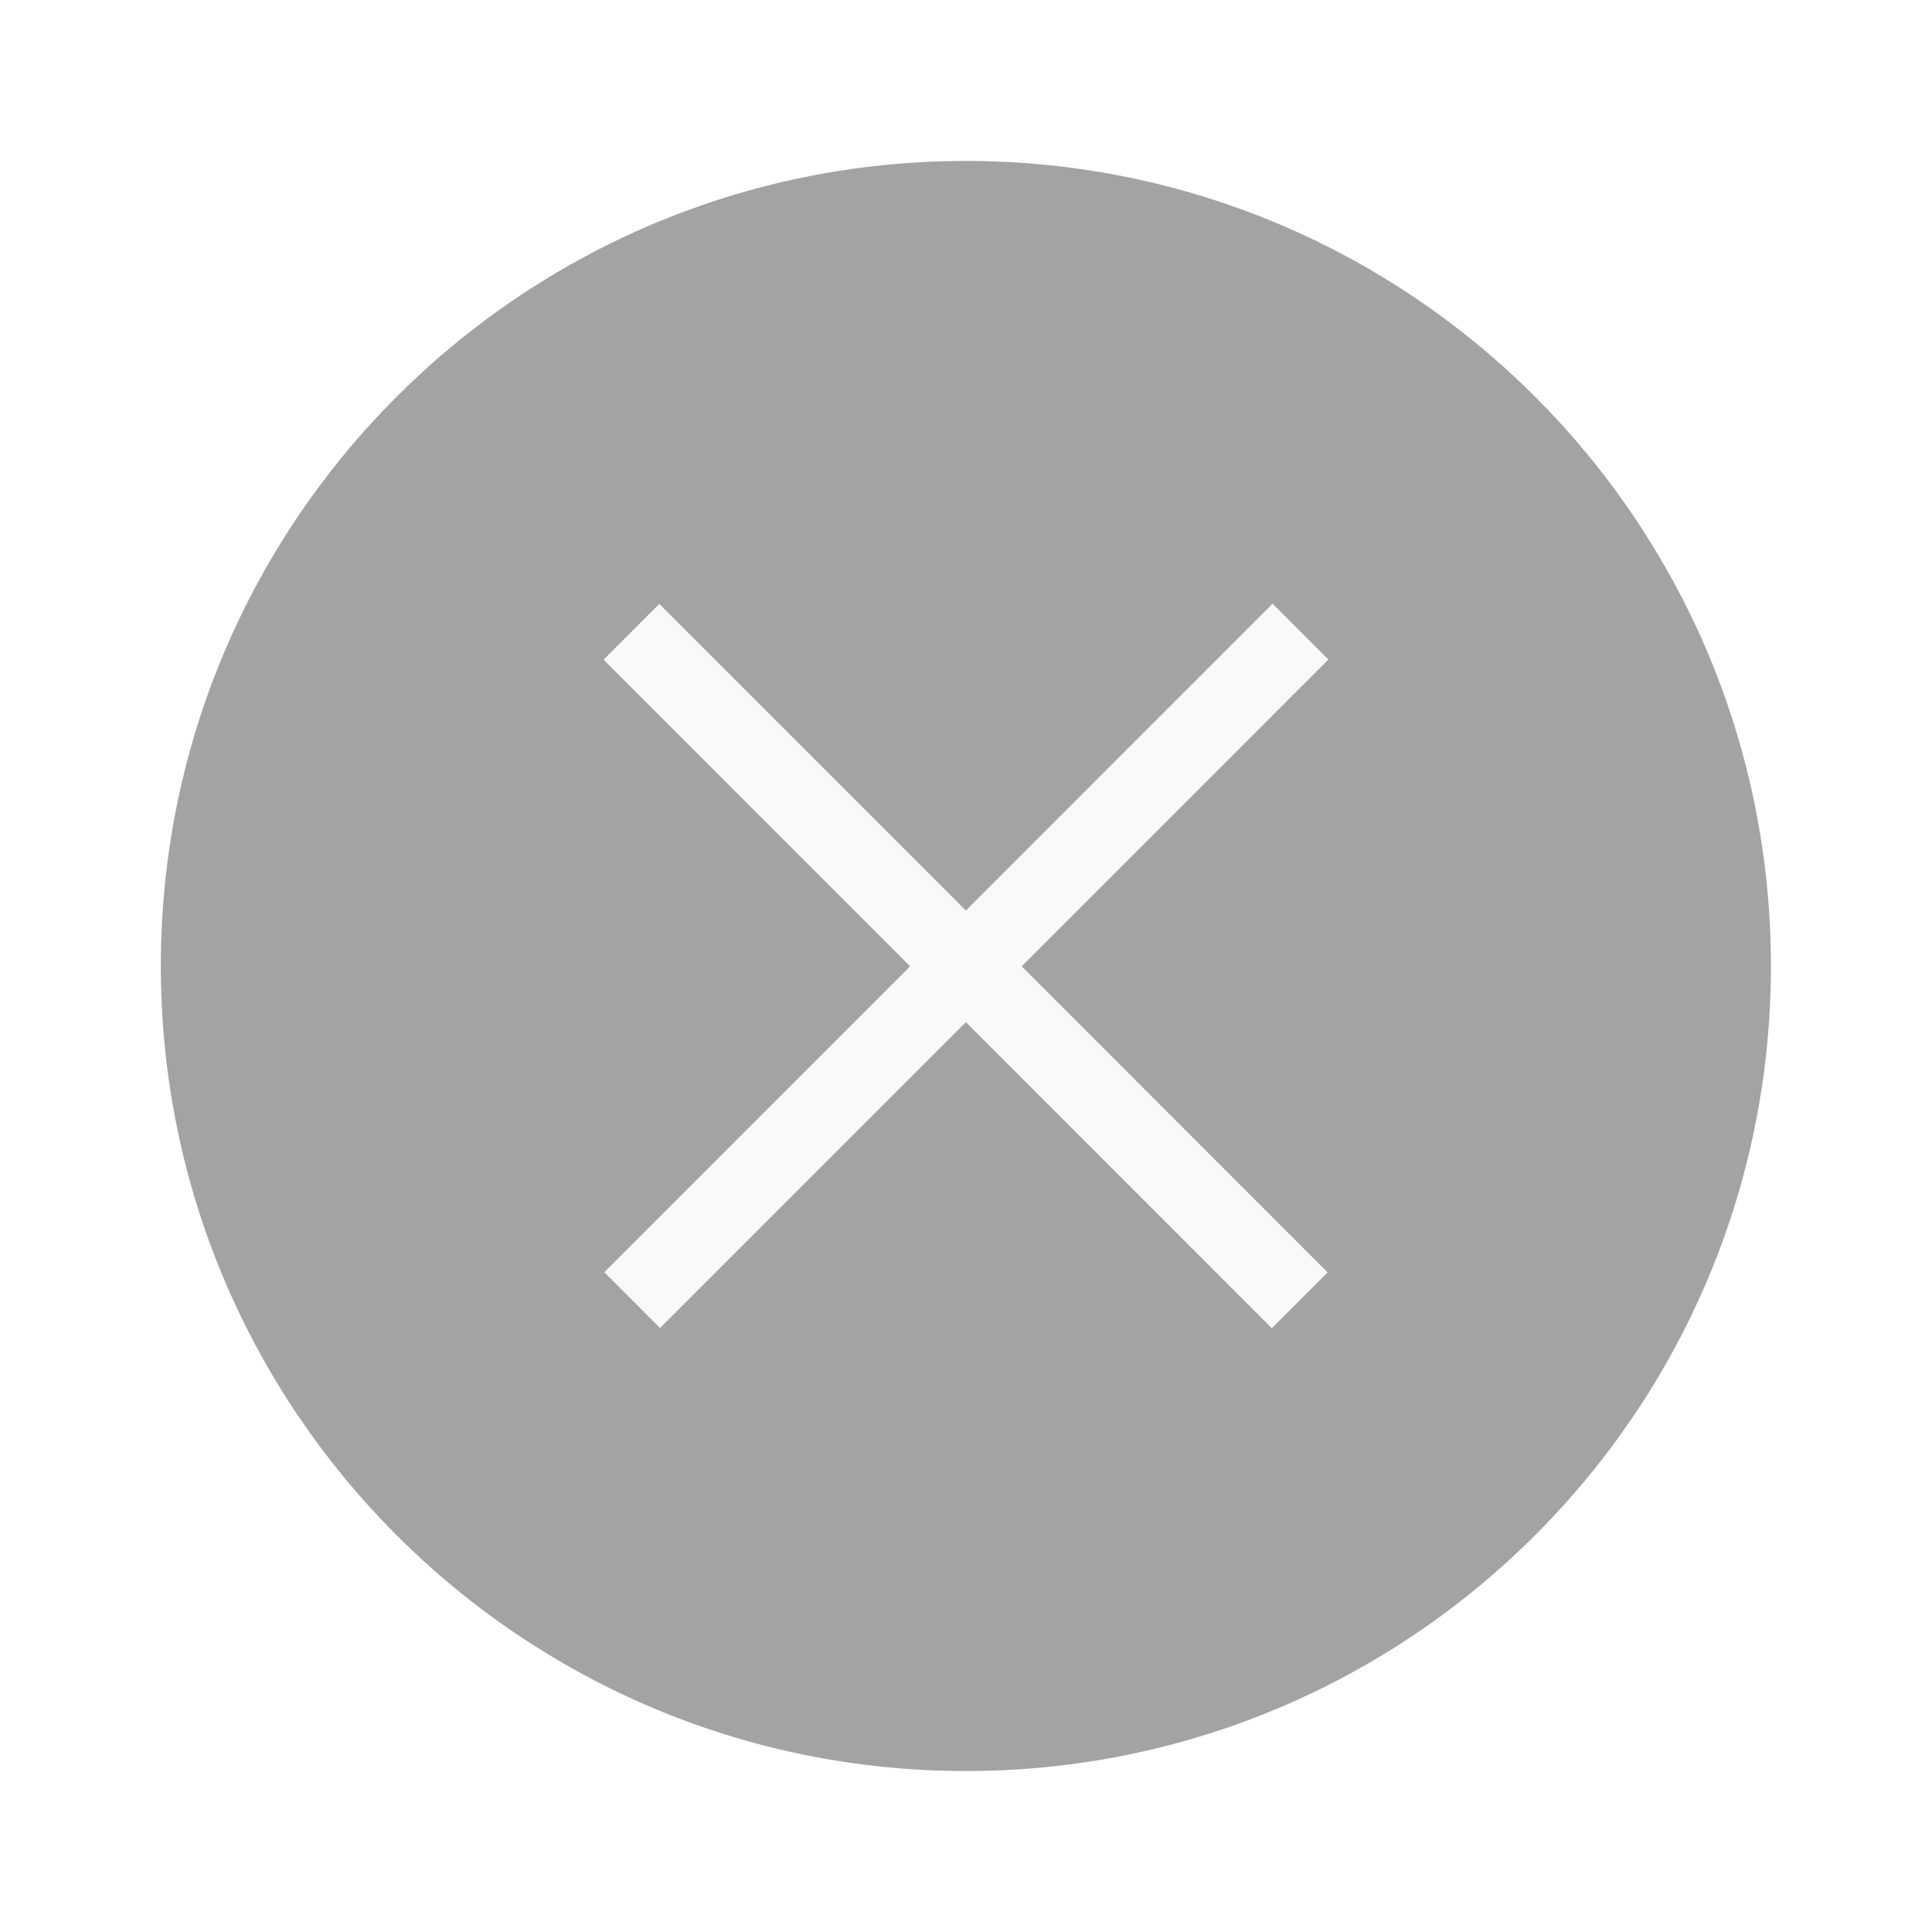
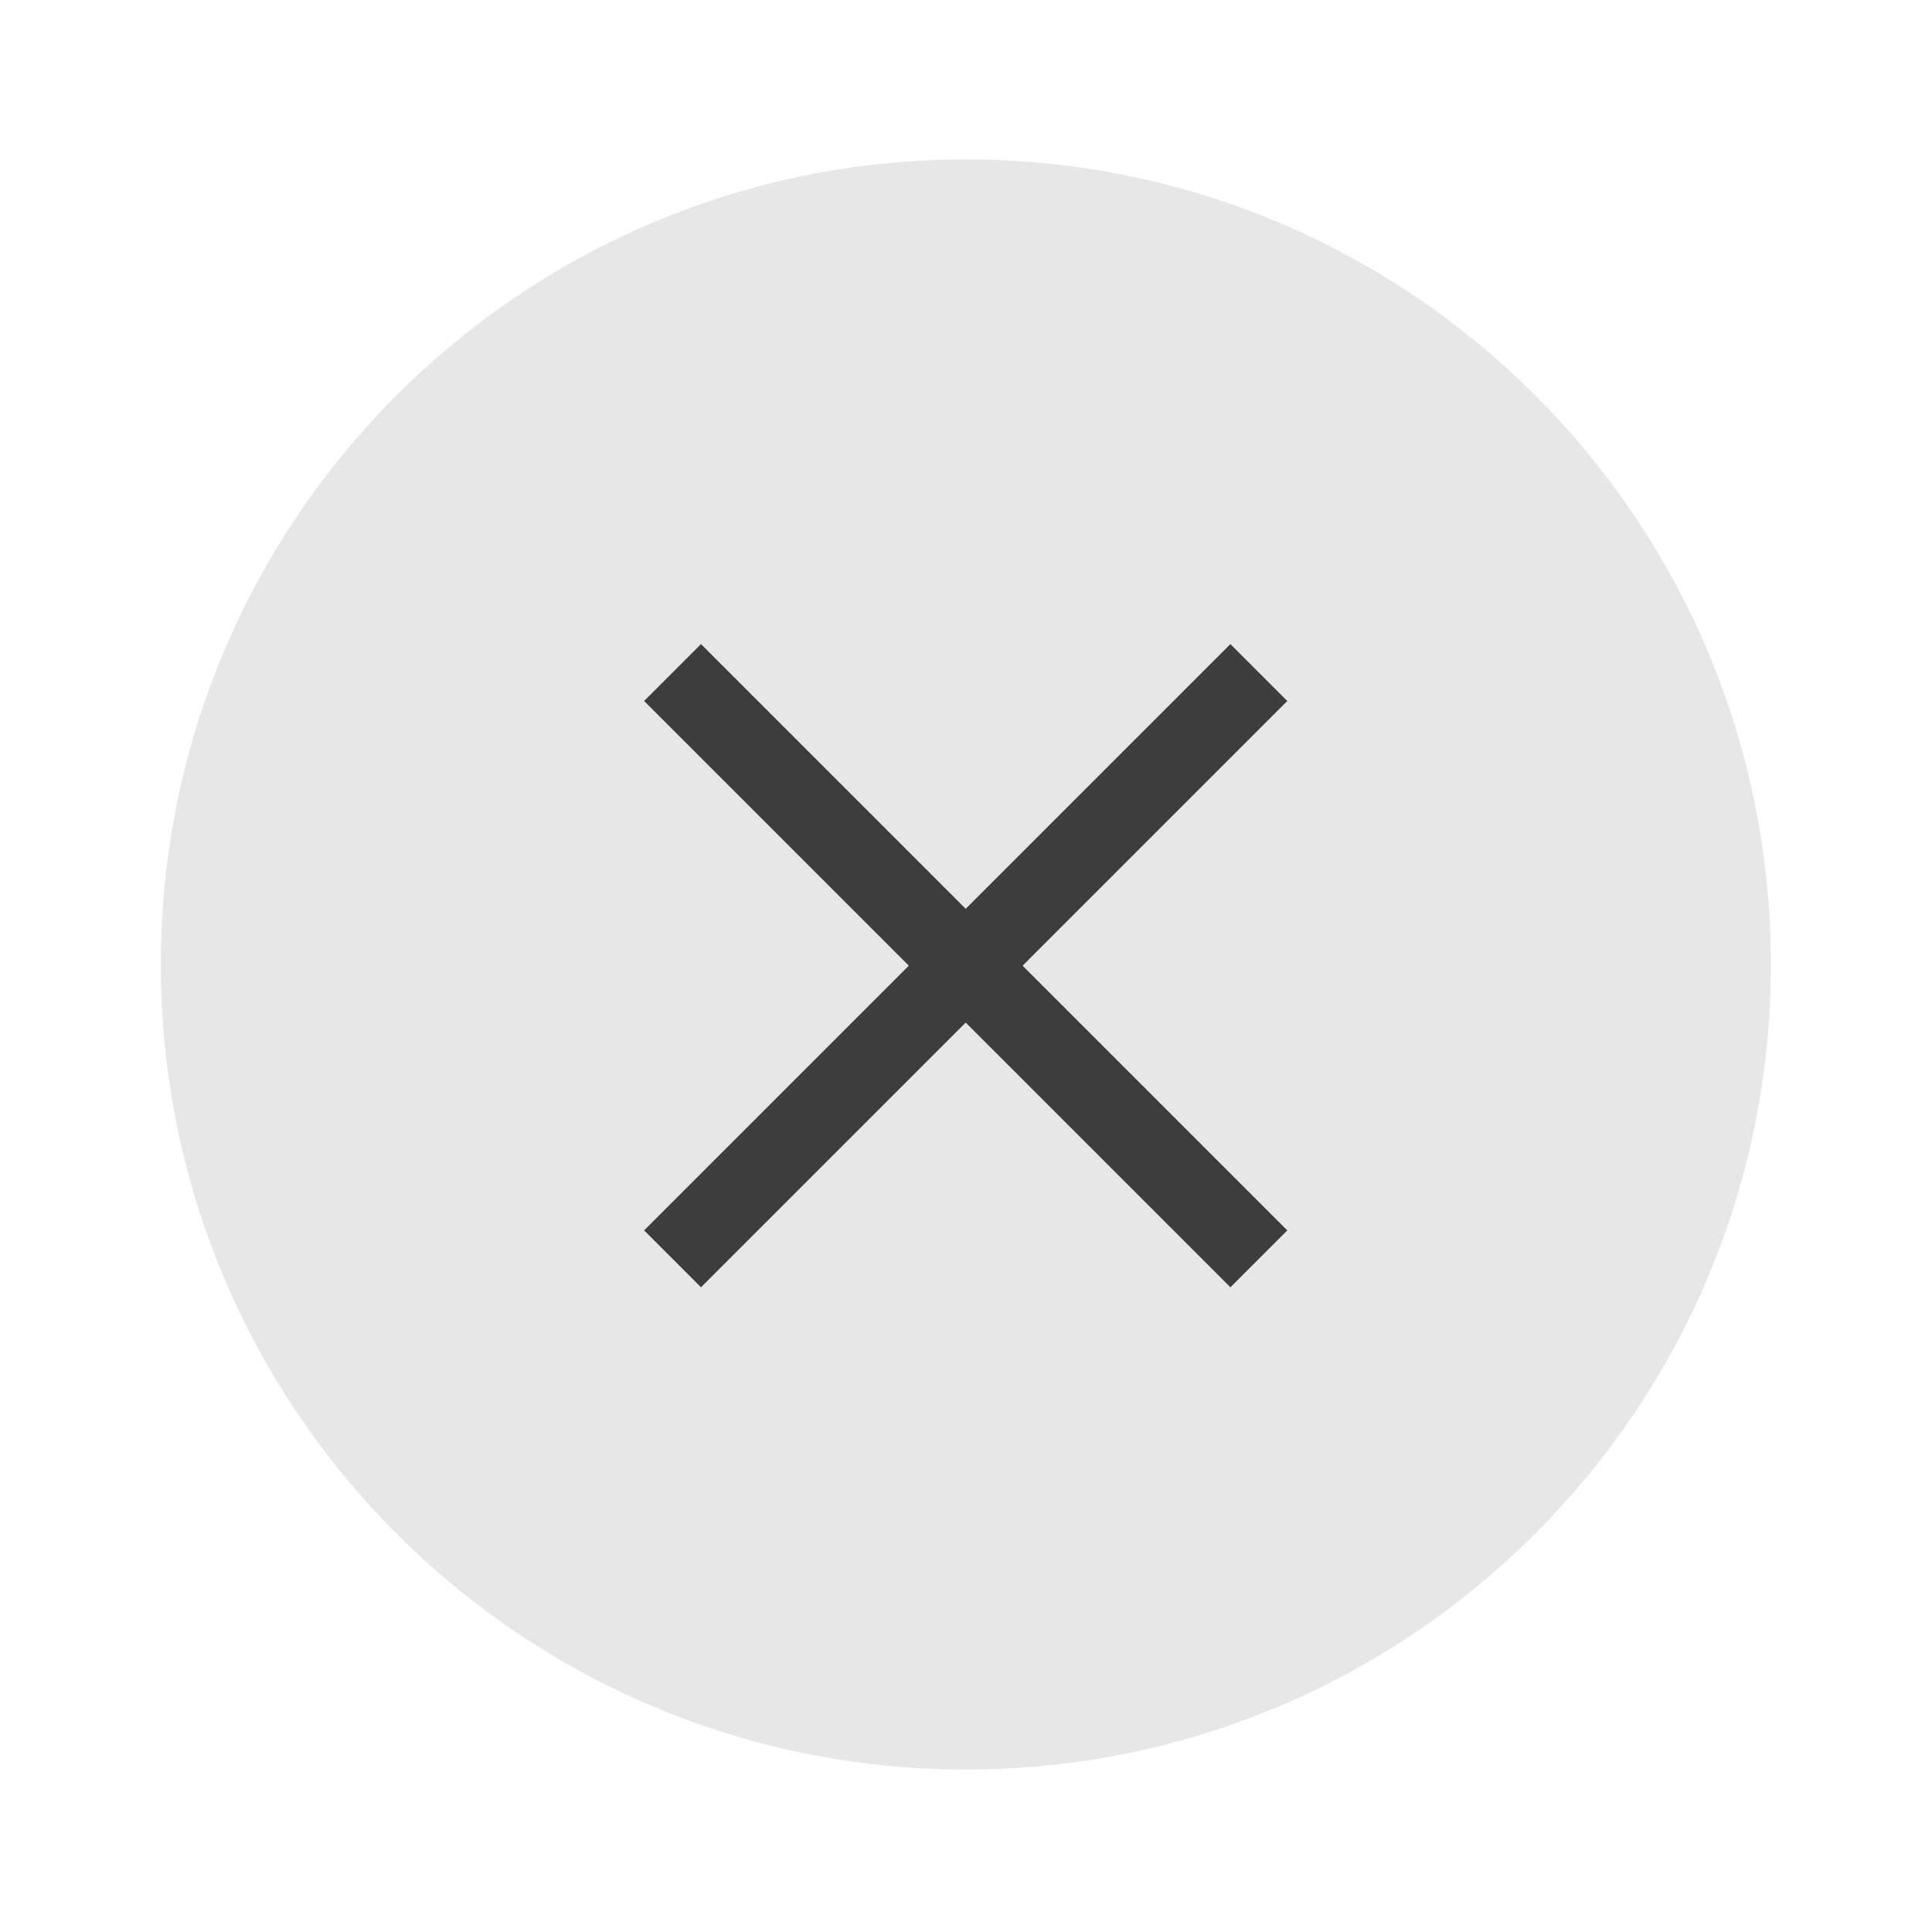
- <svg xmlns="http://www.w3.org/2000/svg" width="24" height="24" version="1.1" viewBox="0 0 6.35 6.35" id="svg4636">
-   <defs id="defs4640" />
-   <g transform="translate(0.2645638,-290.915)" id="g4634">
-     <circle cx="2.91" cy="294.09" r="2.646" id="circle4626" style="fill:#A3A3A3;stroke-width:0.661" />
-     <g transform="matrix(0.8647905,-0.8650623,0.8647905,0.8650623,-253.9355,42.19979)" id="g4632" style="fill:#f9f9f9;stroke-width:0.29">
-       <rect x="1.642" y="293.987" width="2.54" height="0.212" id="rect4628" style="stroke-width:0.232" />
-       <rect transform="matrix(2.9069039e-6,-1,1,-2.9069039e-6,0,0)" x="-295.362" y="2.805" width="2.54" height="0.212" id="rect4630" style="stroke-width:0.232" />
-     </g>
+ <svg xmlns="http://www.w3.org/2000/svg" width="24" height="24" version="1.1" viewBox="0 0 6.35 6.35">
+   <g transform="translate(.26456 -290.92)">
+     <path d="m5.556 294.09a2.646 2.646 0 0 1-2.646 2.646 2.646 2.646 0 0 1-2.646-2.646 2.646 2.646 0 0 1 2.646-2.646 2.646 2.646 0 0 1 2.646 2.646z" fill="#e7e7e7" stroke-width=".661" />
  </g>
+   <path d="m2.304 2.117-0.187 0.187 0.87 0.87-0.87 0.87 0.187 0.187 0.87-0.87 0.87 0.87 0.187-0.187-0.87-0.87 0.87-0.87-0.187-0.187-0.87 0.87z" fill="#3d3d3d" stroke-width=".3" />
</svg>
